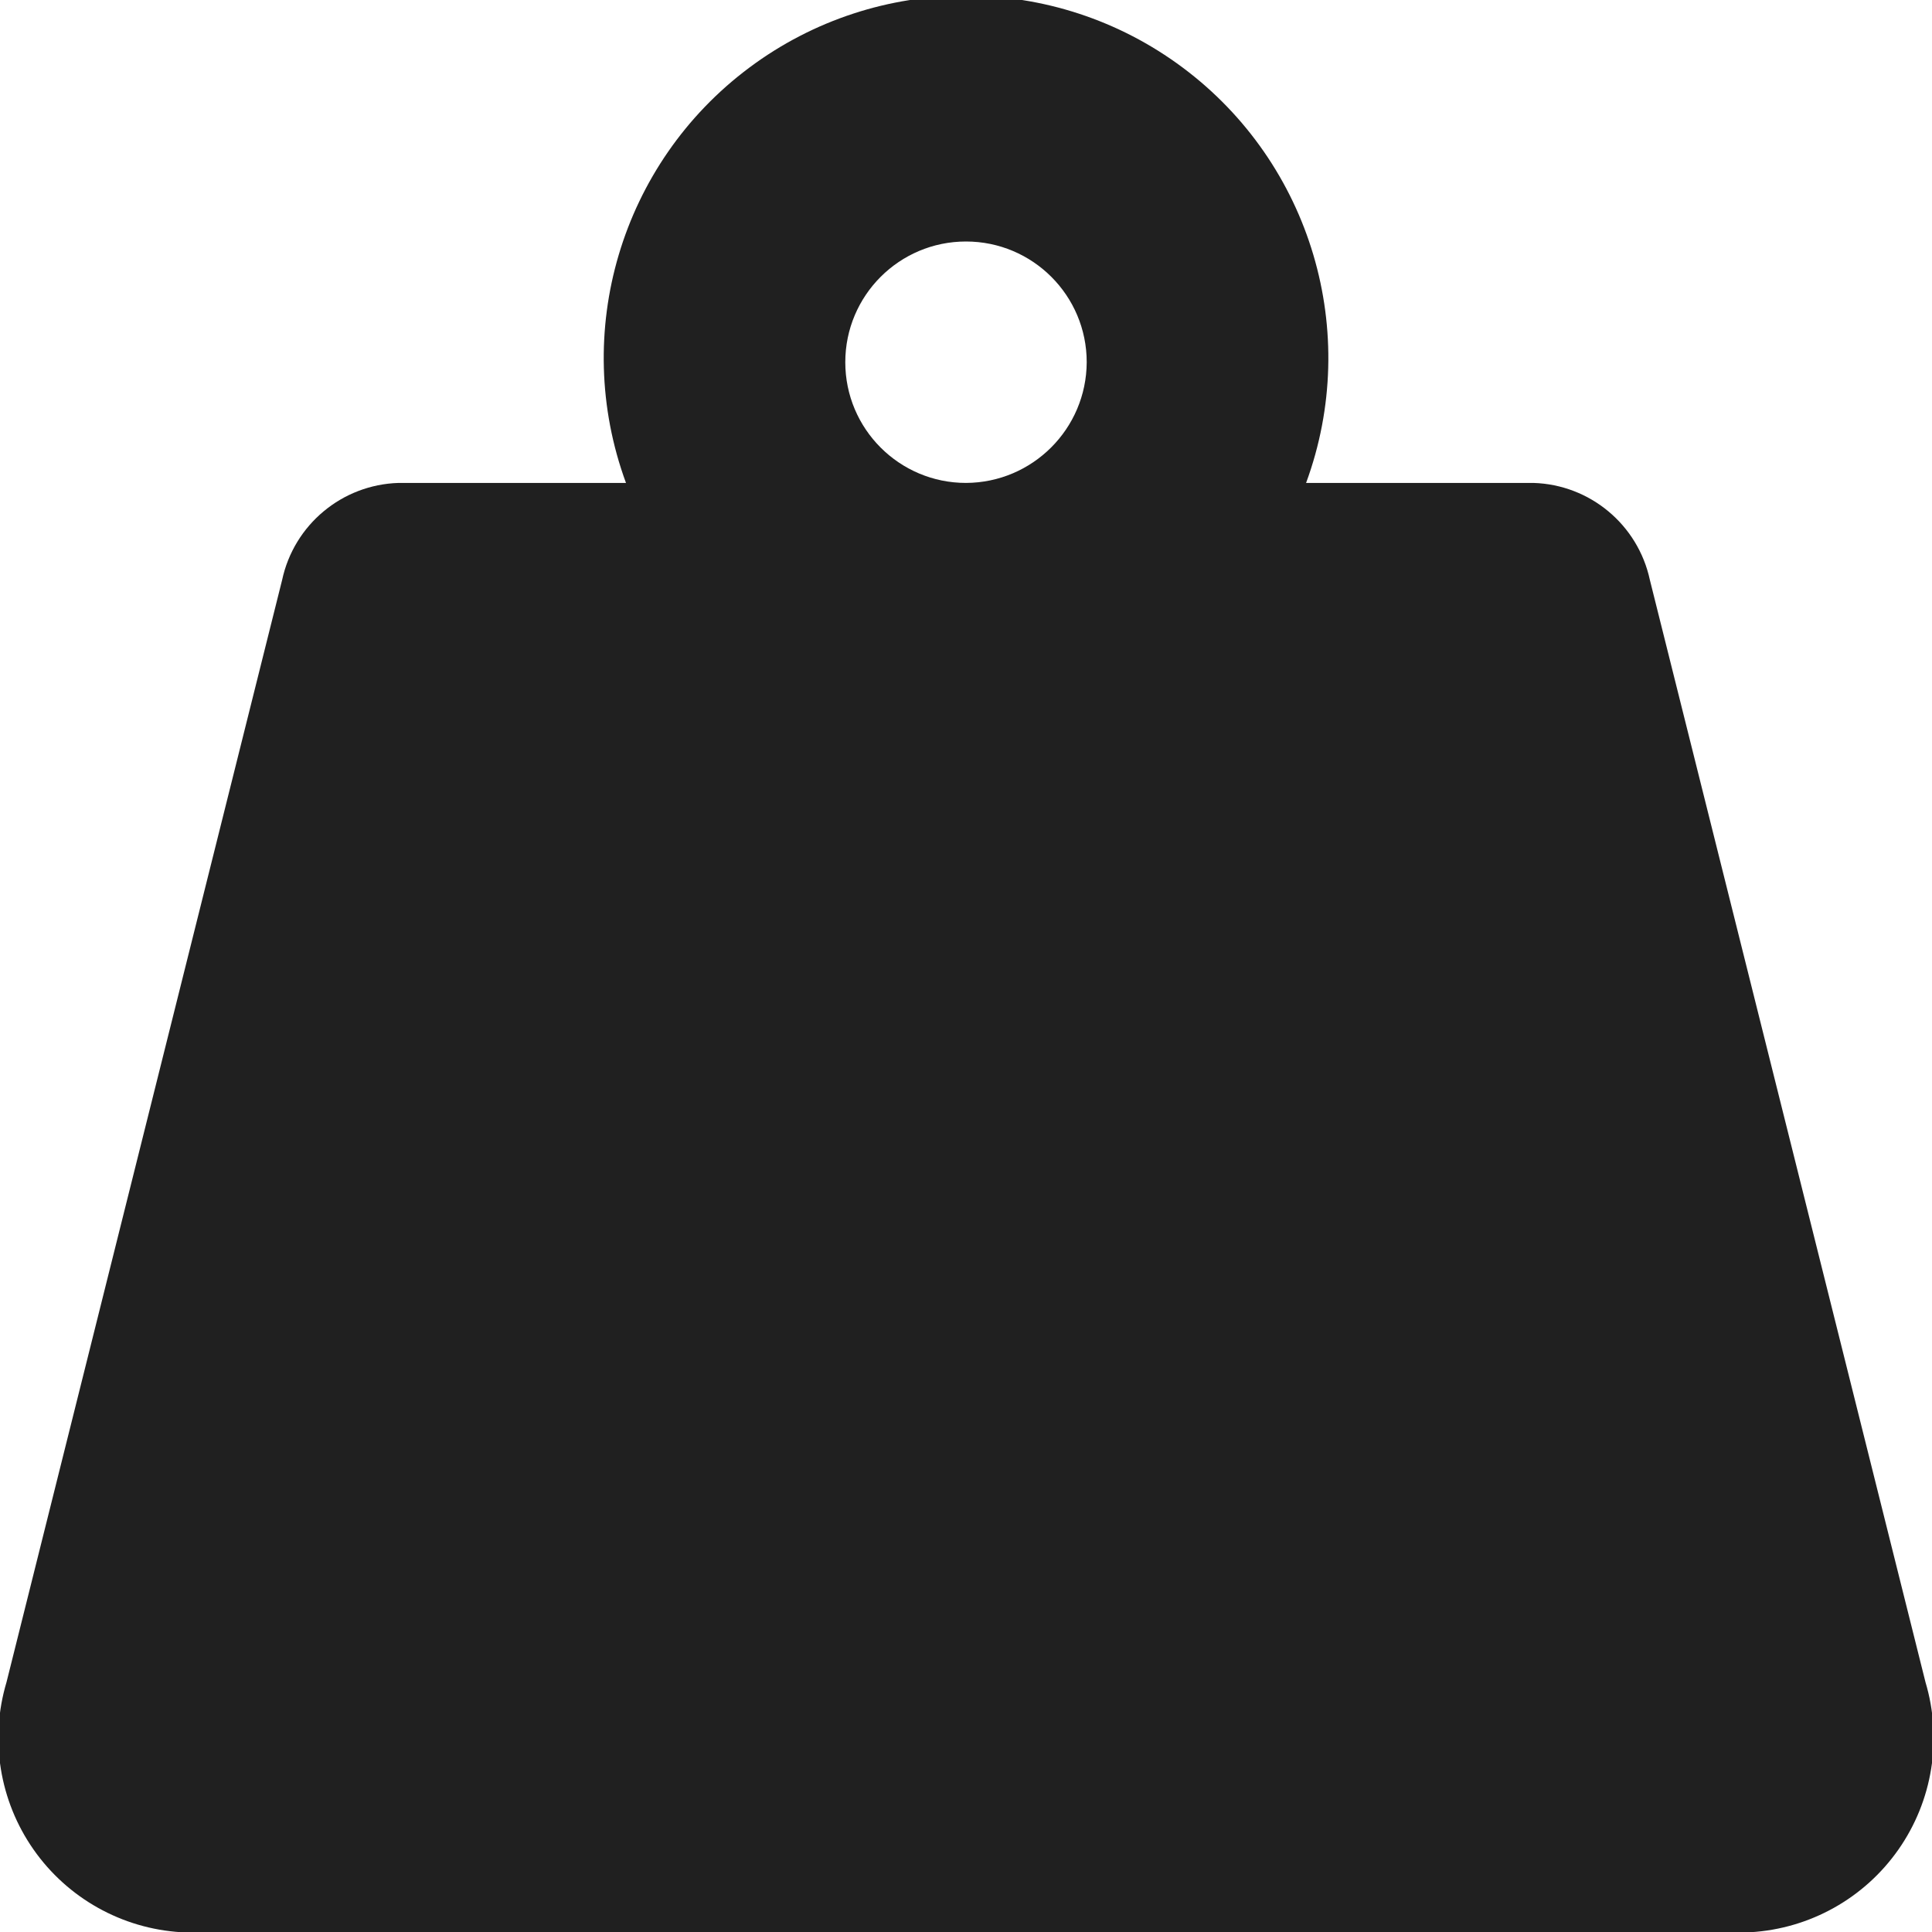
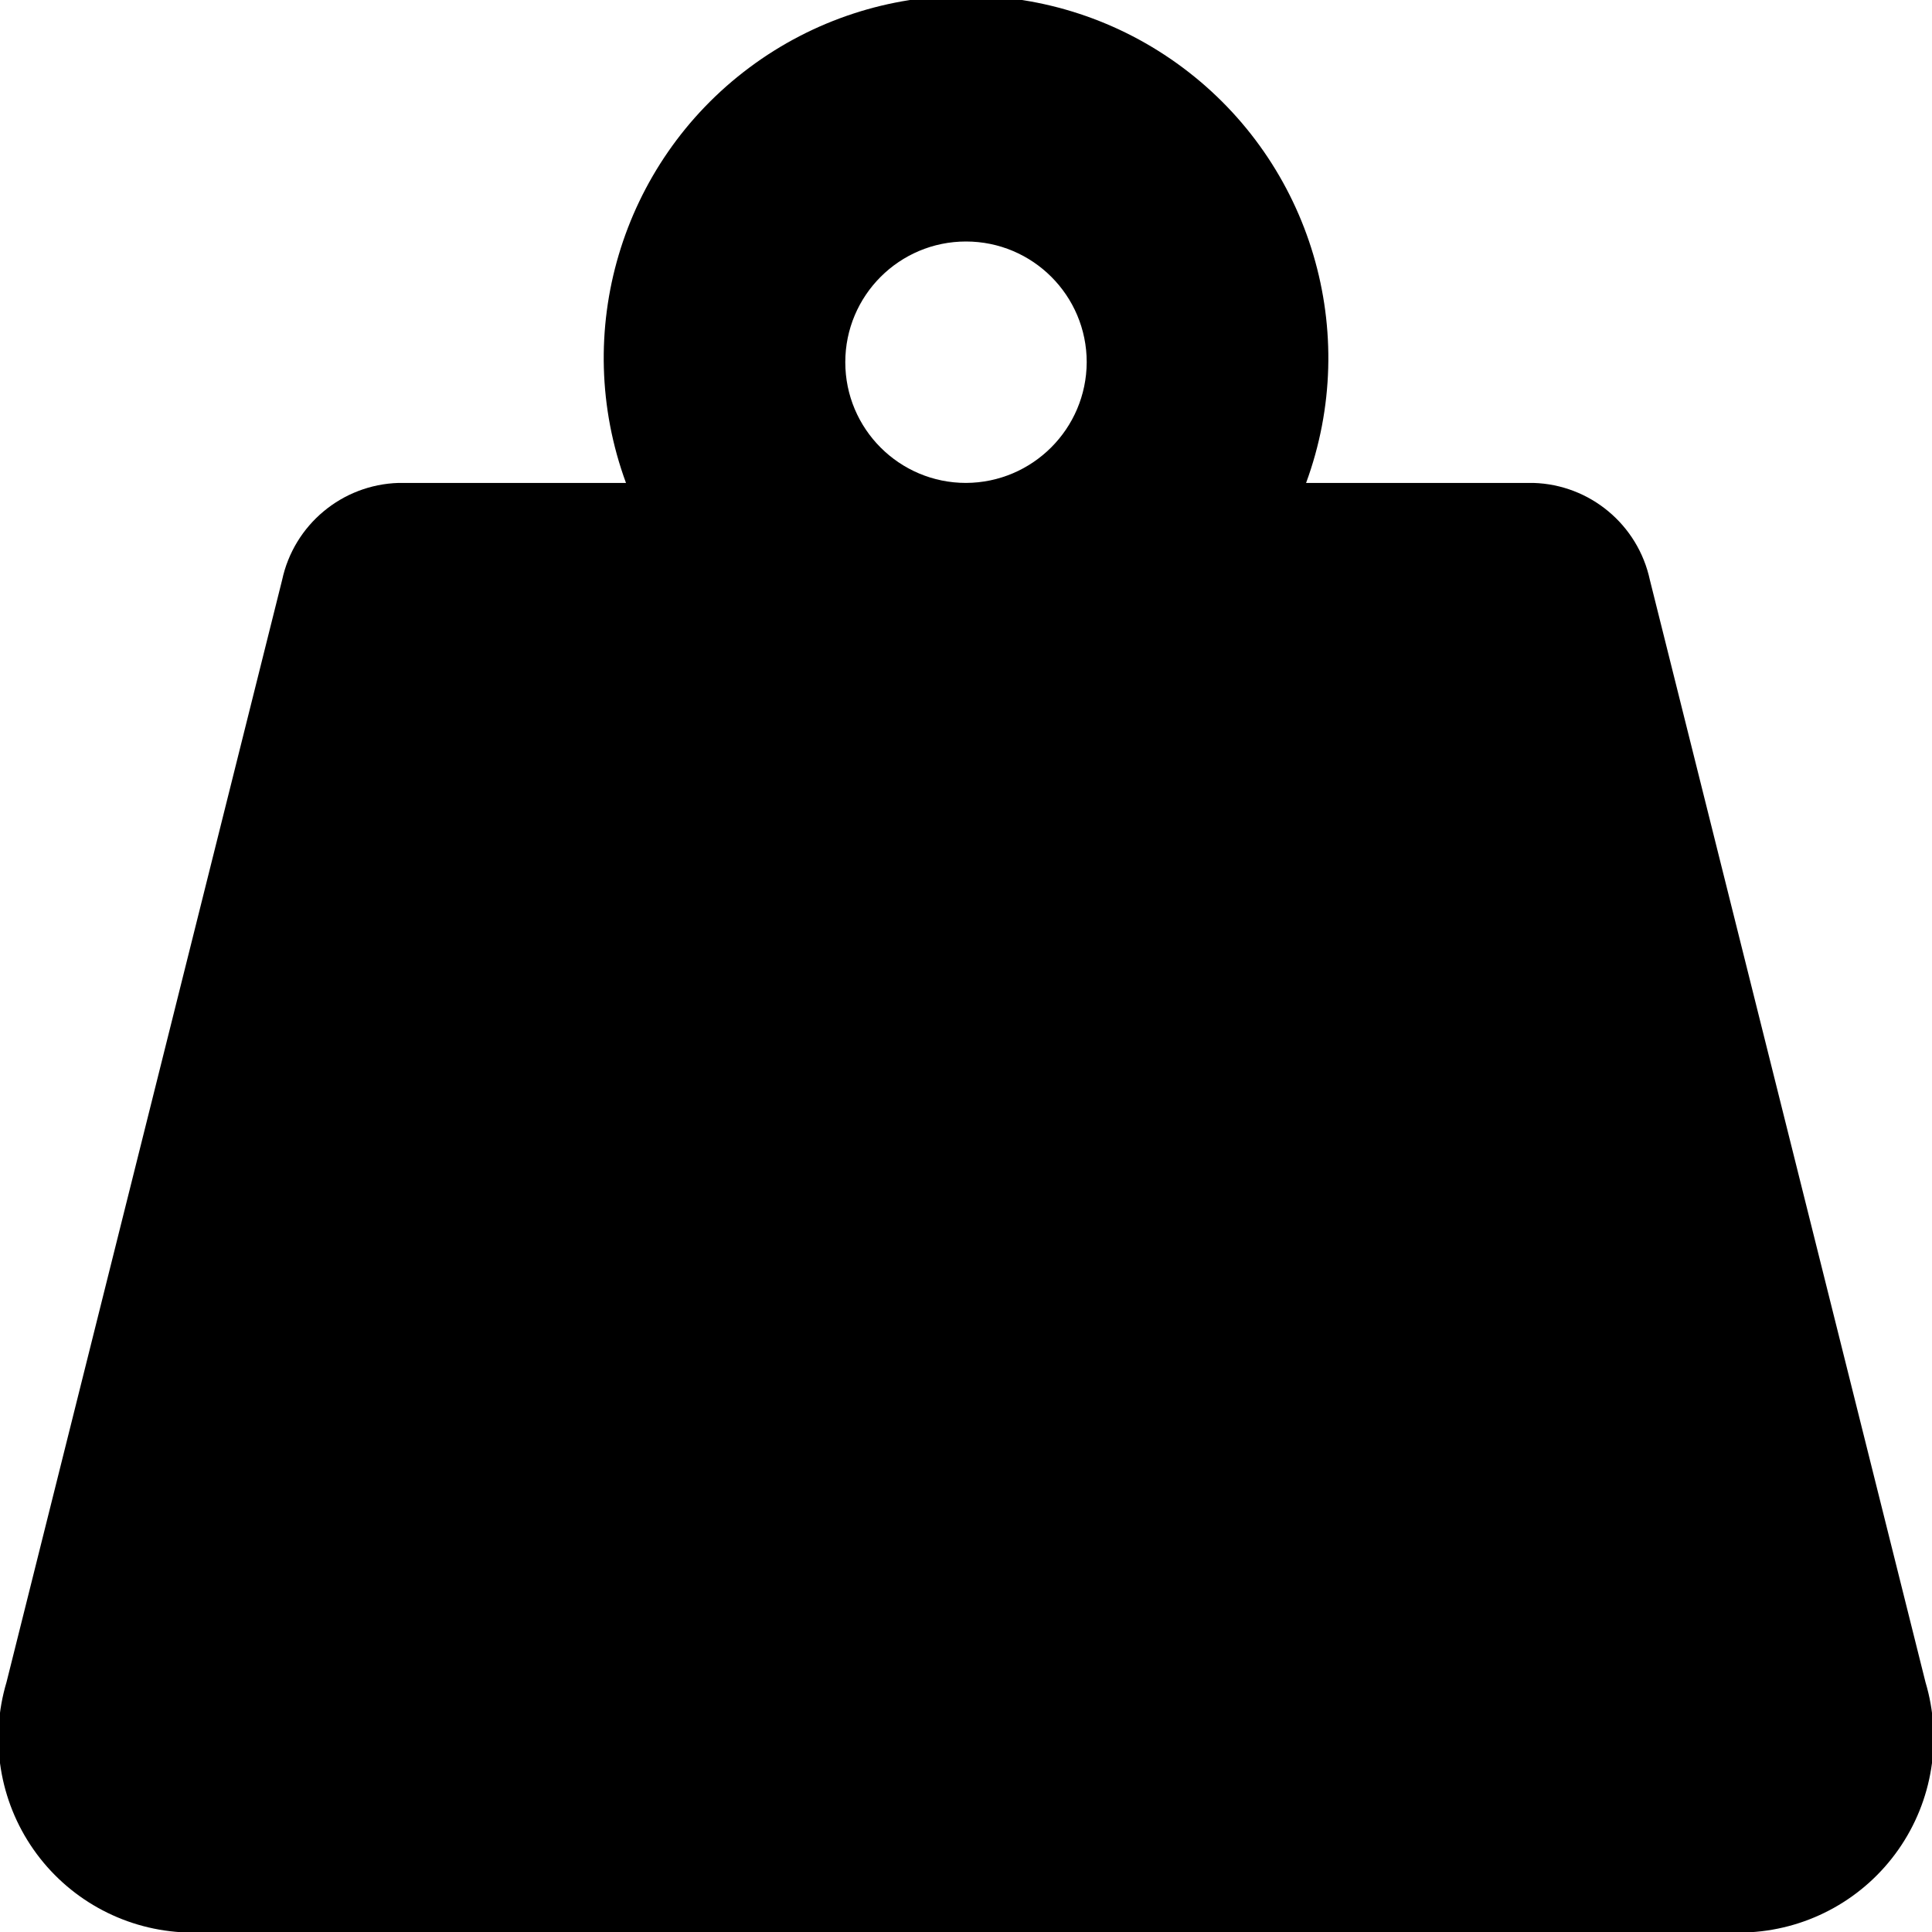
<svg xmlns="http://www.w3.org/2000/svg" width="25.496" height="25.495" viewBox="0 0 25.496 25.495">
-   <path id="Payload-Icon" d="M25.41,22.2,21.773,7.655a1.622,1.622,0,0,0-1.537-1.281h-3a4.781,4.781,0,1,0-8.975,0h-3A1.622,1.622,0,0,0,3.723,7.655L.086,22.2A2.569,2.569,0,0,0,2.392,25.5H23.1A2.569,2.569,0,0,0,25.41,22.2ZM12.748,6.374a1.593,1.593,0,1,1,1.593-1.593A1.6,1.6,0,0,1,12.748,6.374Z" transform="translate(0 -0.001)" fill="#202020" />
+   <path id="Payload-Icon" d="M25.41,22.2,21.773,7.655a1.622,1.622,0,0,0-1.537-1.281h-3a4.781,4.781,0,1,0-8.975,0h-3A1.622,1.622,0,0,0,3.723,7.655L.086,22.2A2.569,2.569,0,0,0,2.392,25.5H23.1A2.569,2.569,0,0,0,25.41,22.2ZM12.748,6.374a1.593,1.593,0,1,1,1.593-1.593A1.6,1.6,0,0,1,12.748,6.374Z" transform="translate(0 -0.001)" fill="currentColor" />
</svg>
